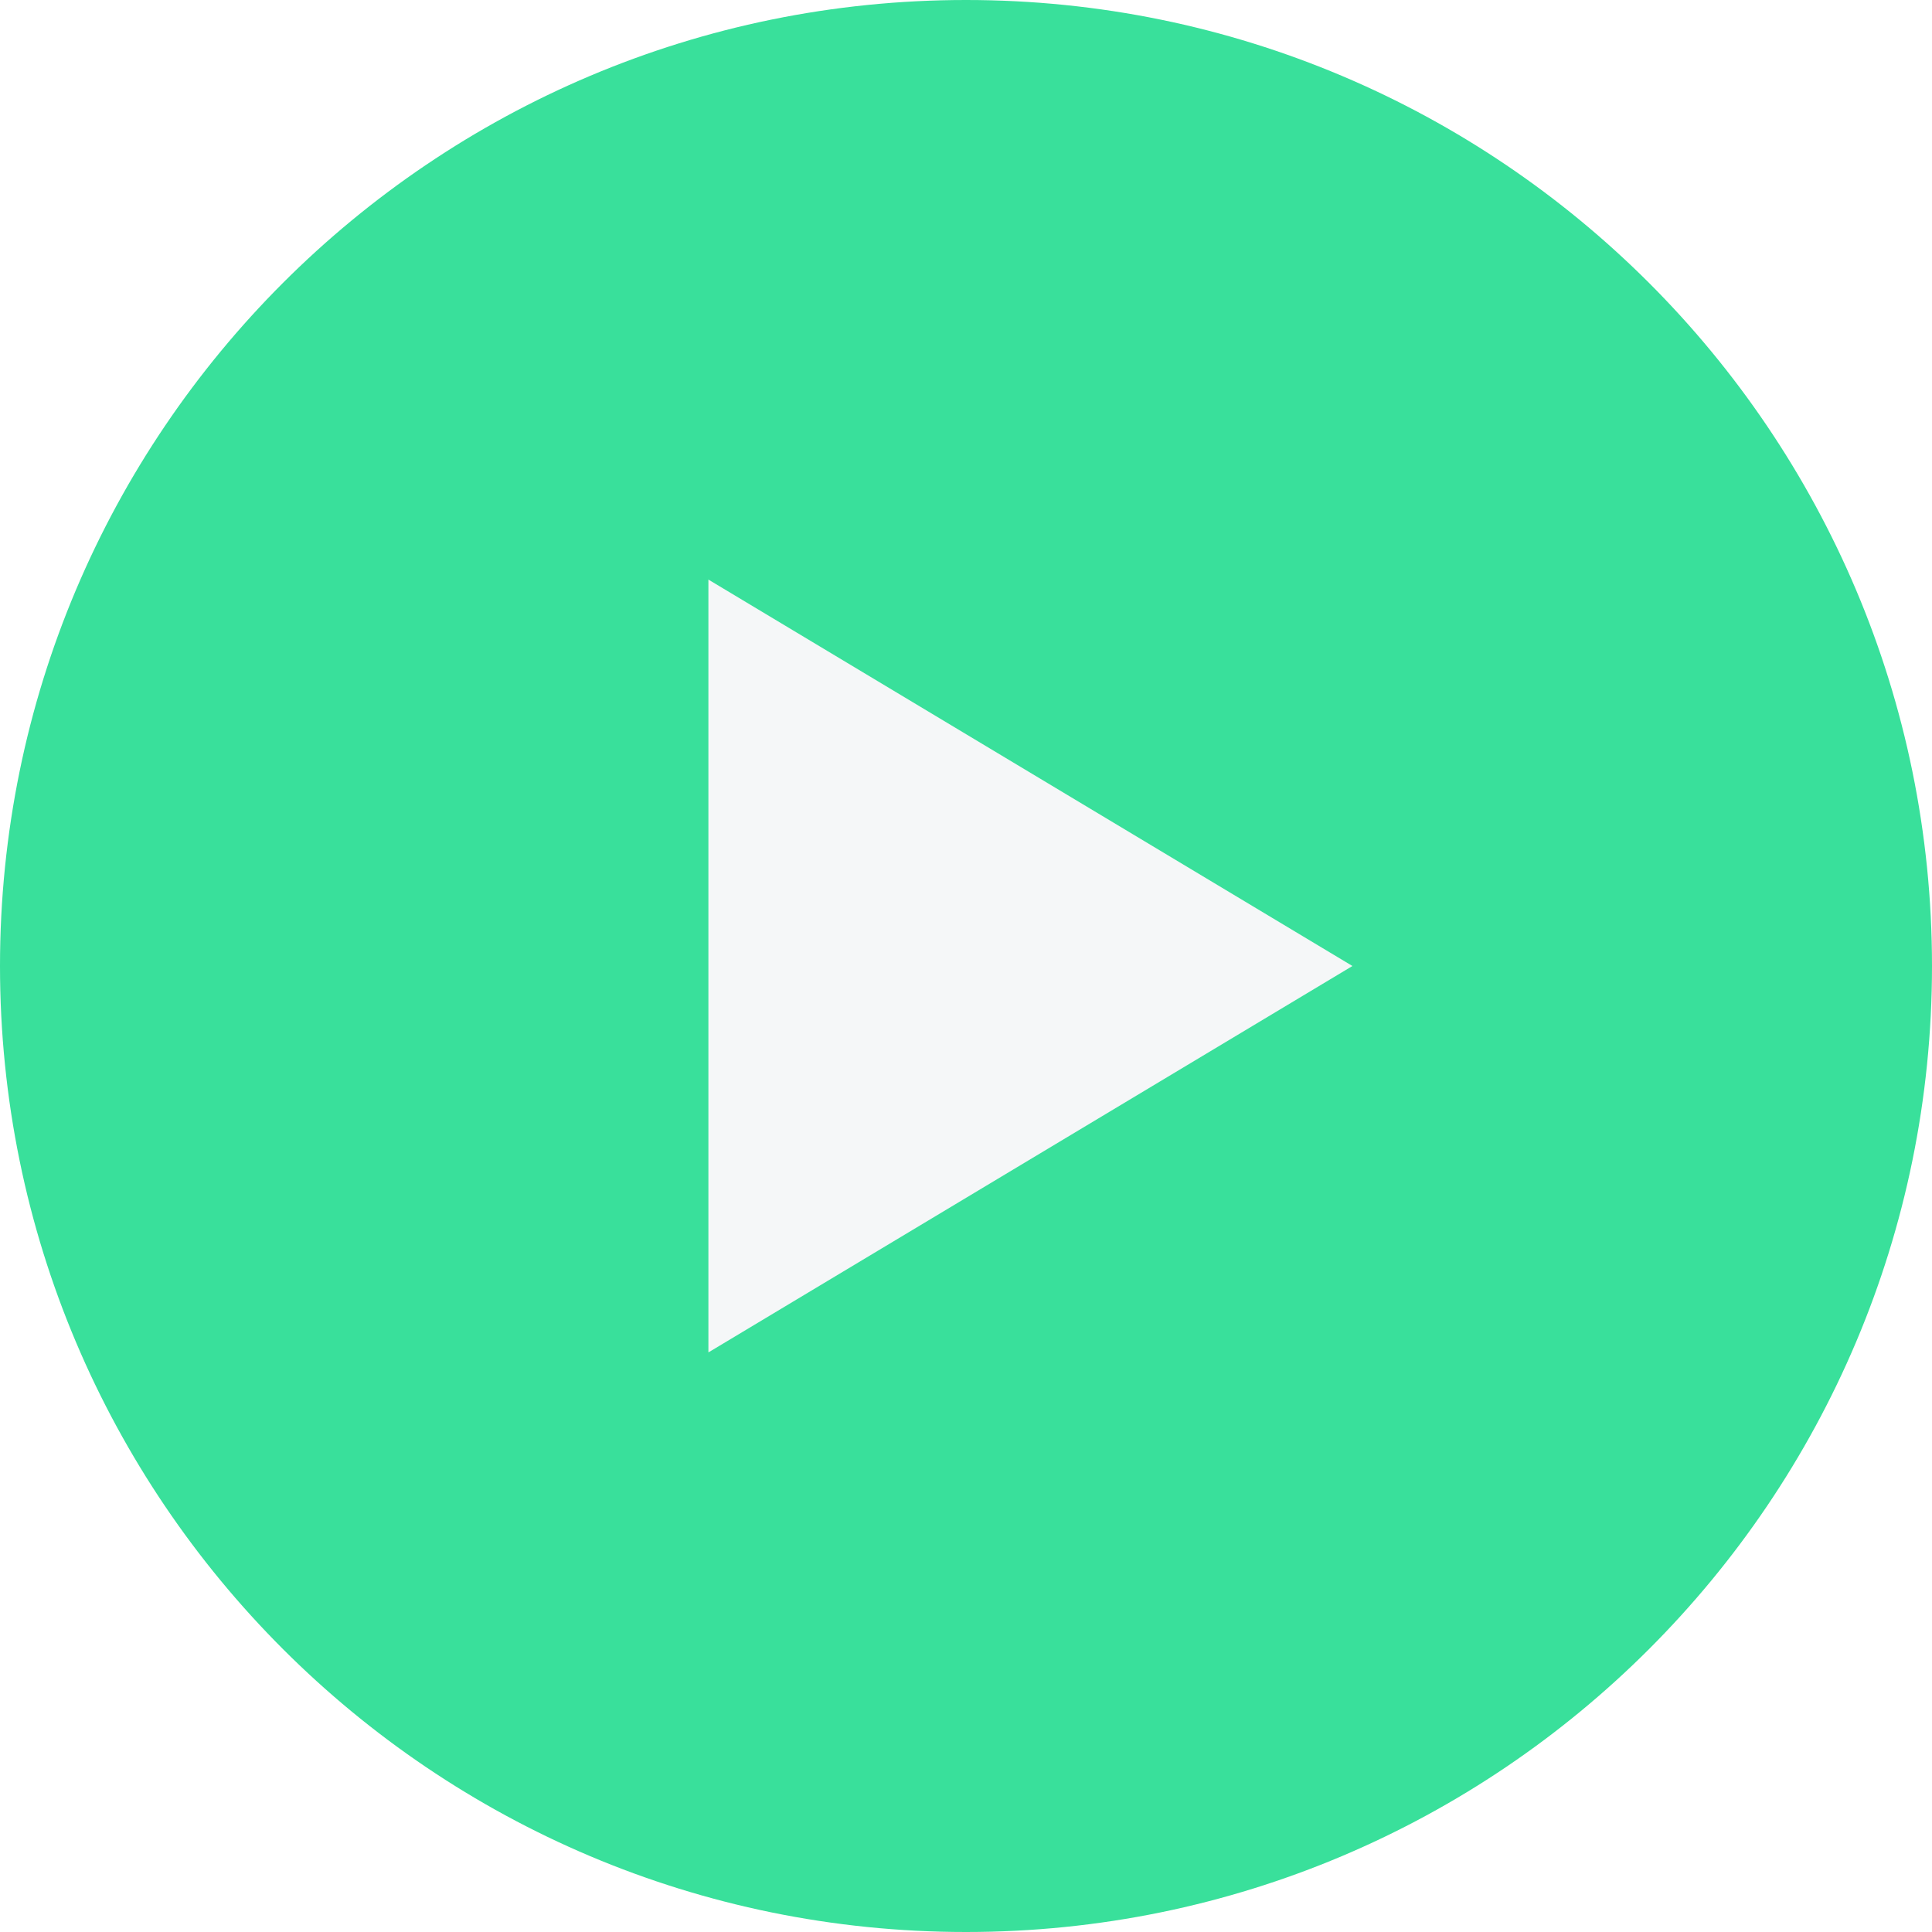
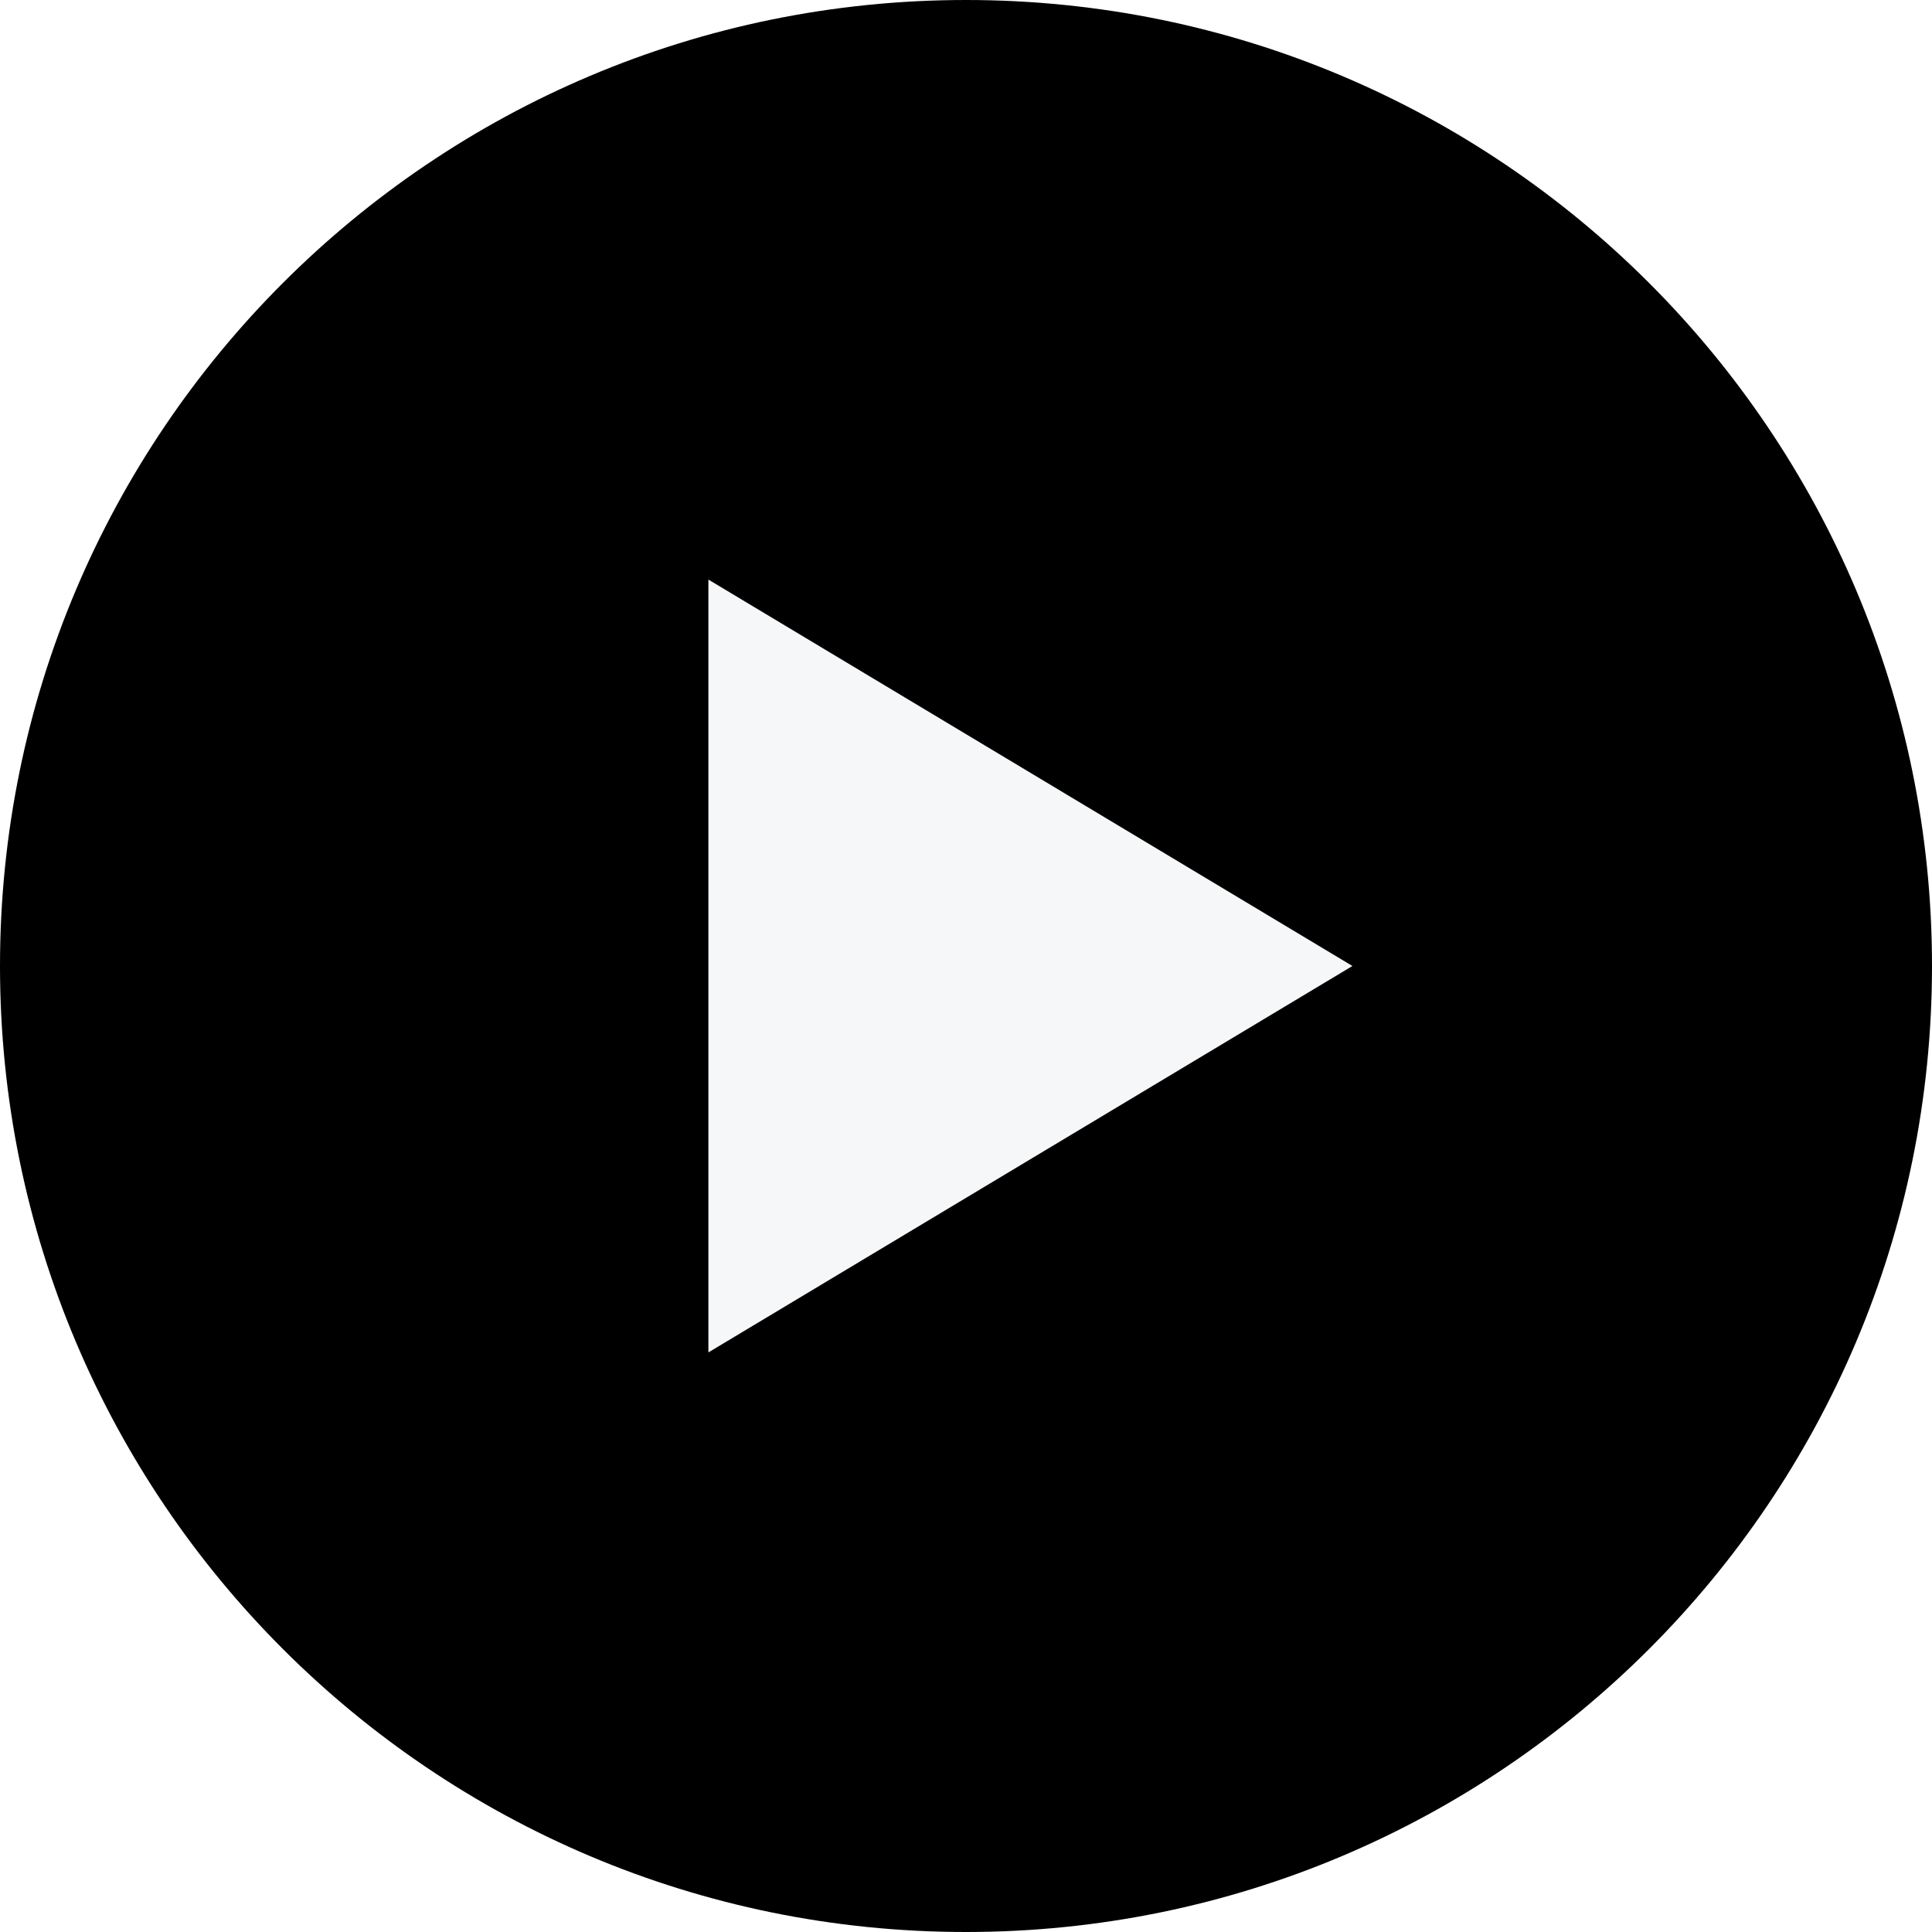
<svg xmlns="http://www.w3.org/2000/svg" viewBox="0 0 24 24" version="1.1">
  <g id="symbols" stroke="none" stroke-width="1" fill="none" fill-rule="evenodd">
    <g id="music-button" transform="translate(-96, -78)">
      <g id="player">
        <g transform="translate(16, 58)">
          <g id="icon/play-small" transform="translate(80, 20)">
-             <circle id="Oval" fill="#39E09B" cx="12" cy="12" r="12" />
+             <circle id="Oval" fill="currentColor" cx="12" cy="12" r="12" />
            <polygon id="Triangle" fill="#F5F7F8" transform="translate(12.8, 12) rotate(90) translate(-12.8, -12) " points="12.8 8 17.6 16 8 16" />
          </g>
        </g>
      </g>
    </g>
  </g>
</svg>
